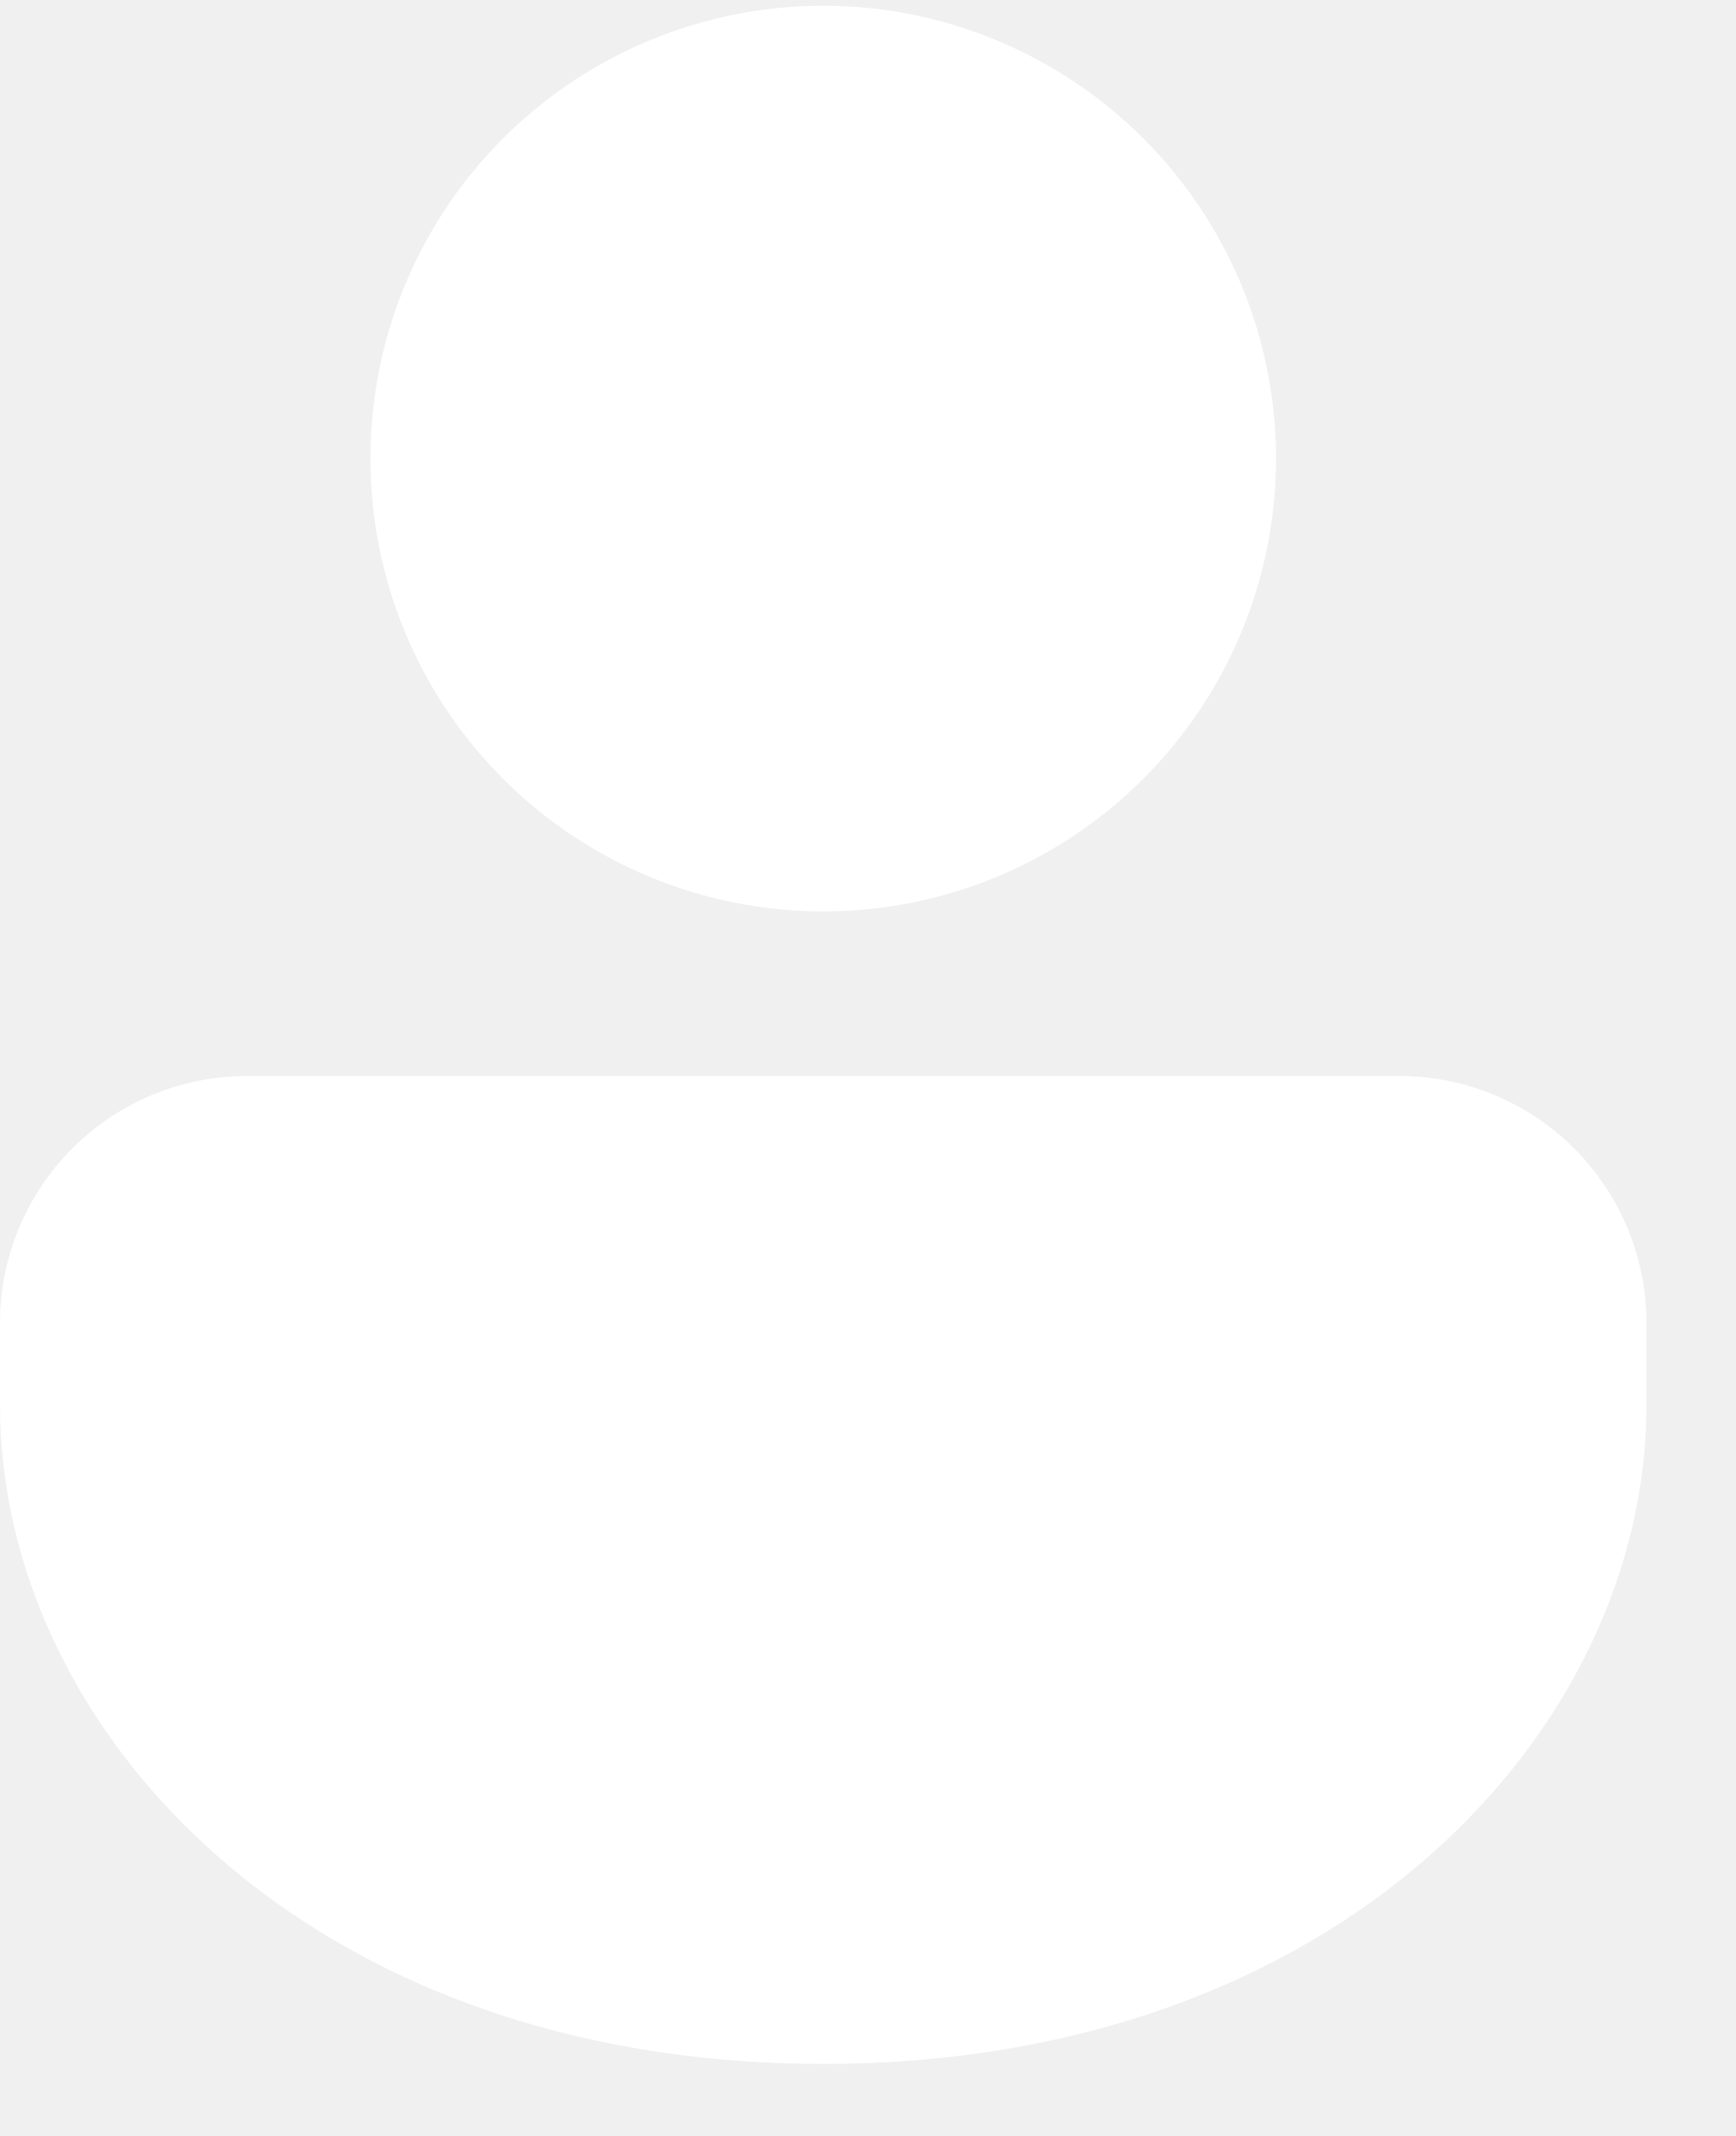
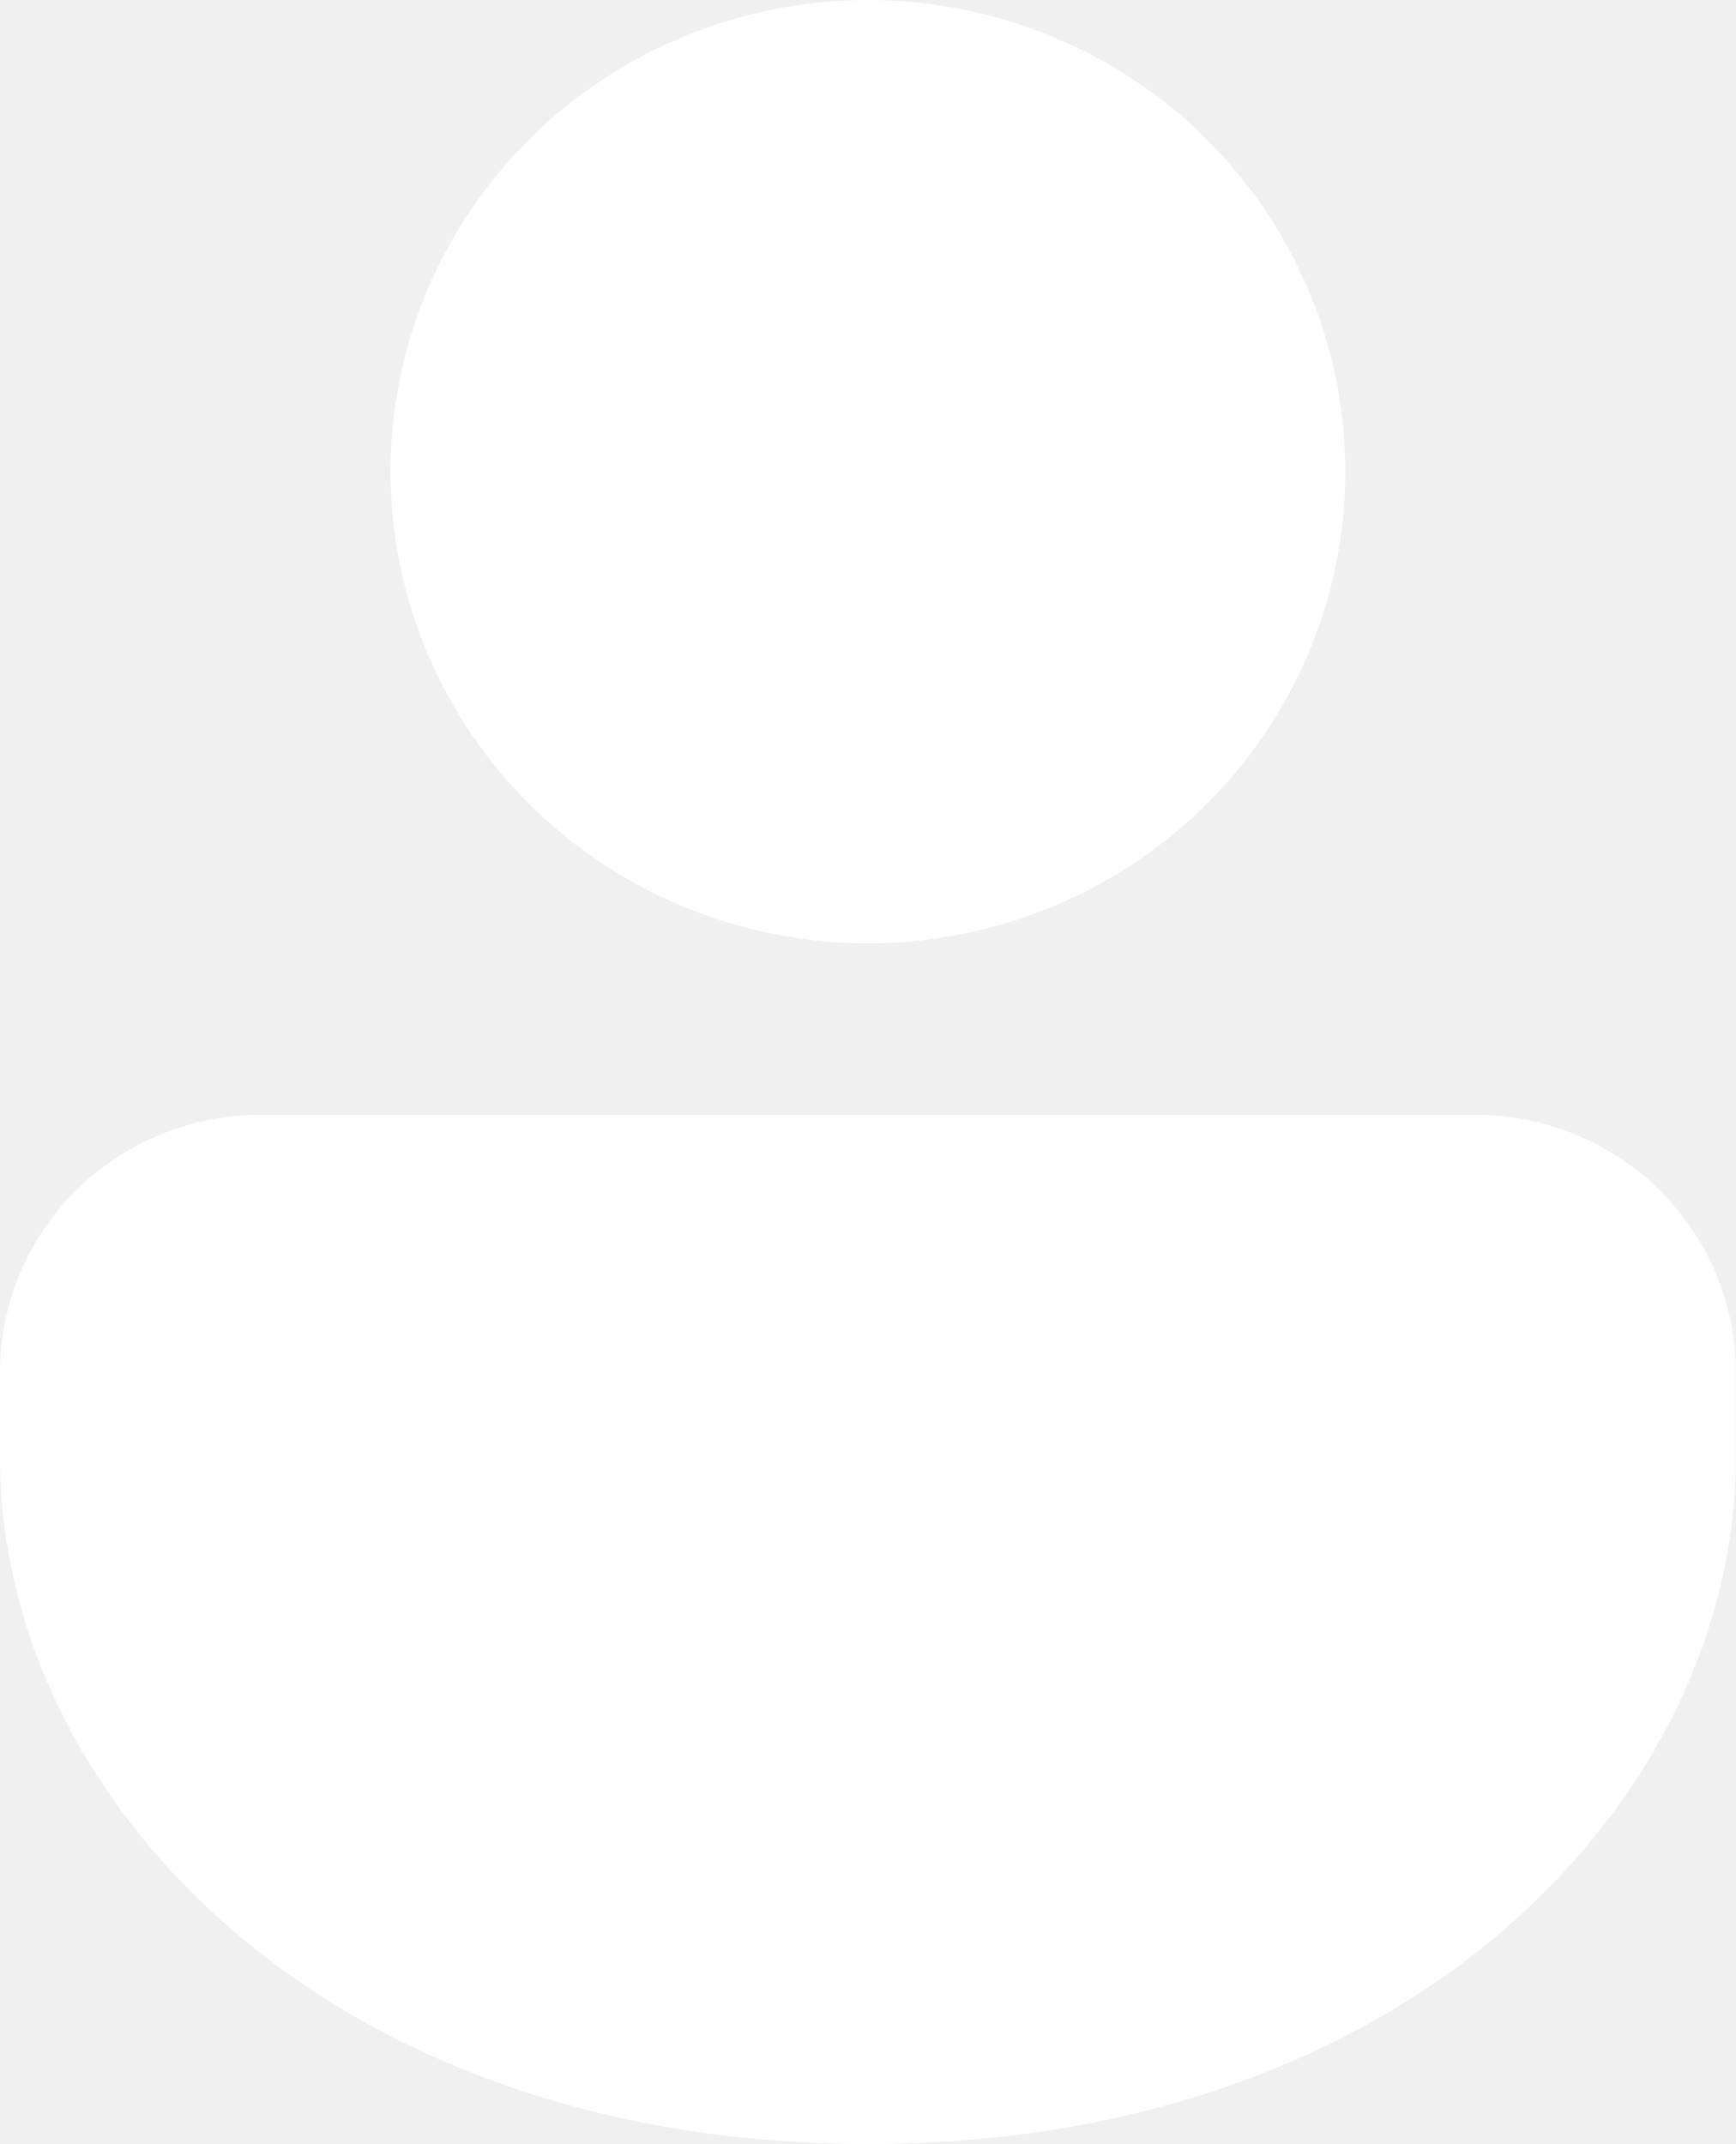
- <svg xmlns="http://www.w3.org/2000/svg" width="13" height="16" viewBox="0 0 13 16" fill="none">
-   <path d="M10.483 8.06C10.974 8.06 11.445 8.255 11.792 8.602C12.139 8.949 12.334 9.42 12.334 9.91V10.527C12.334 12.958 10.04 15.46 6.167 15.46C2.294 15.46 0 12.958 0 10.527V9.91C0 9.42 0.195 8.949 0.542 8.602C0.889 8.255 1.359 8.06 1.85 8.06H10.483ZM6.167 0.043C7.066 0.043 7.929 0.401 8.565 1.037C9.201 1.673 9.559 2.536 9.559 3.435C9.559 4.335 9.201 5.197 8.565 5.833C7.929 6.47 7.066 6.827 6.167 6.827C5.267 6.827 4.405 6.47 3.768 5.833C3.132 5.197 2.775 4.335 2.775 3.435C2.775 2.536 3.132 1.673 3.768 1.037C4.405 0.401 5.267 0.043 6.167 0.043Z" fill="white" />
+ <svg xmlns="http://www.w3.org/2000/svg" width="17" height="21" viewBox="0 0 17 21" fill="none">
+   <path d="M14.45 10.92C15.126 10.92 15.775 11.185 16.253 11.658C16.731 12.131 17 12.772 17 13.44V14.28C17 17.591 13.838 21 8.5 21C3.162 21 0 17.591 0 14.28V13.44C0 12.772 0.269 12.131 0.747 11.658C1.225 11.185 1.874 10.92 2.55 10.92H14.45ZM8.5 0C9.74 0 10.929 0.487 11.806 1.353C12.682 2.22 13.175 3.395 13.175 4.62C13.175 5.845 12.682 7.02 11.806 7.887C10.929 8.753 9.74 9.24 8.5 9.24C7.26 9.24 6.071 8.753 5.194 7.887C4.318 7.02 3.825 5.845 3.825 4.62C3.825 3.395 4.318 2.22 5.194 1.353C6.071 0.487 7.26 0 8.5 0Z" fill="white" />
</svg>
